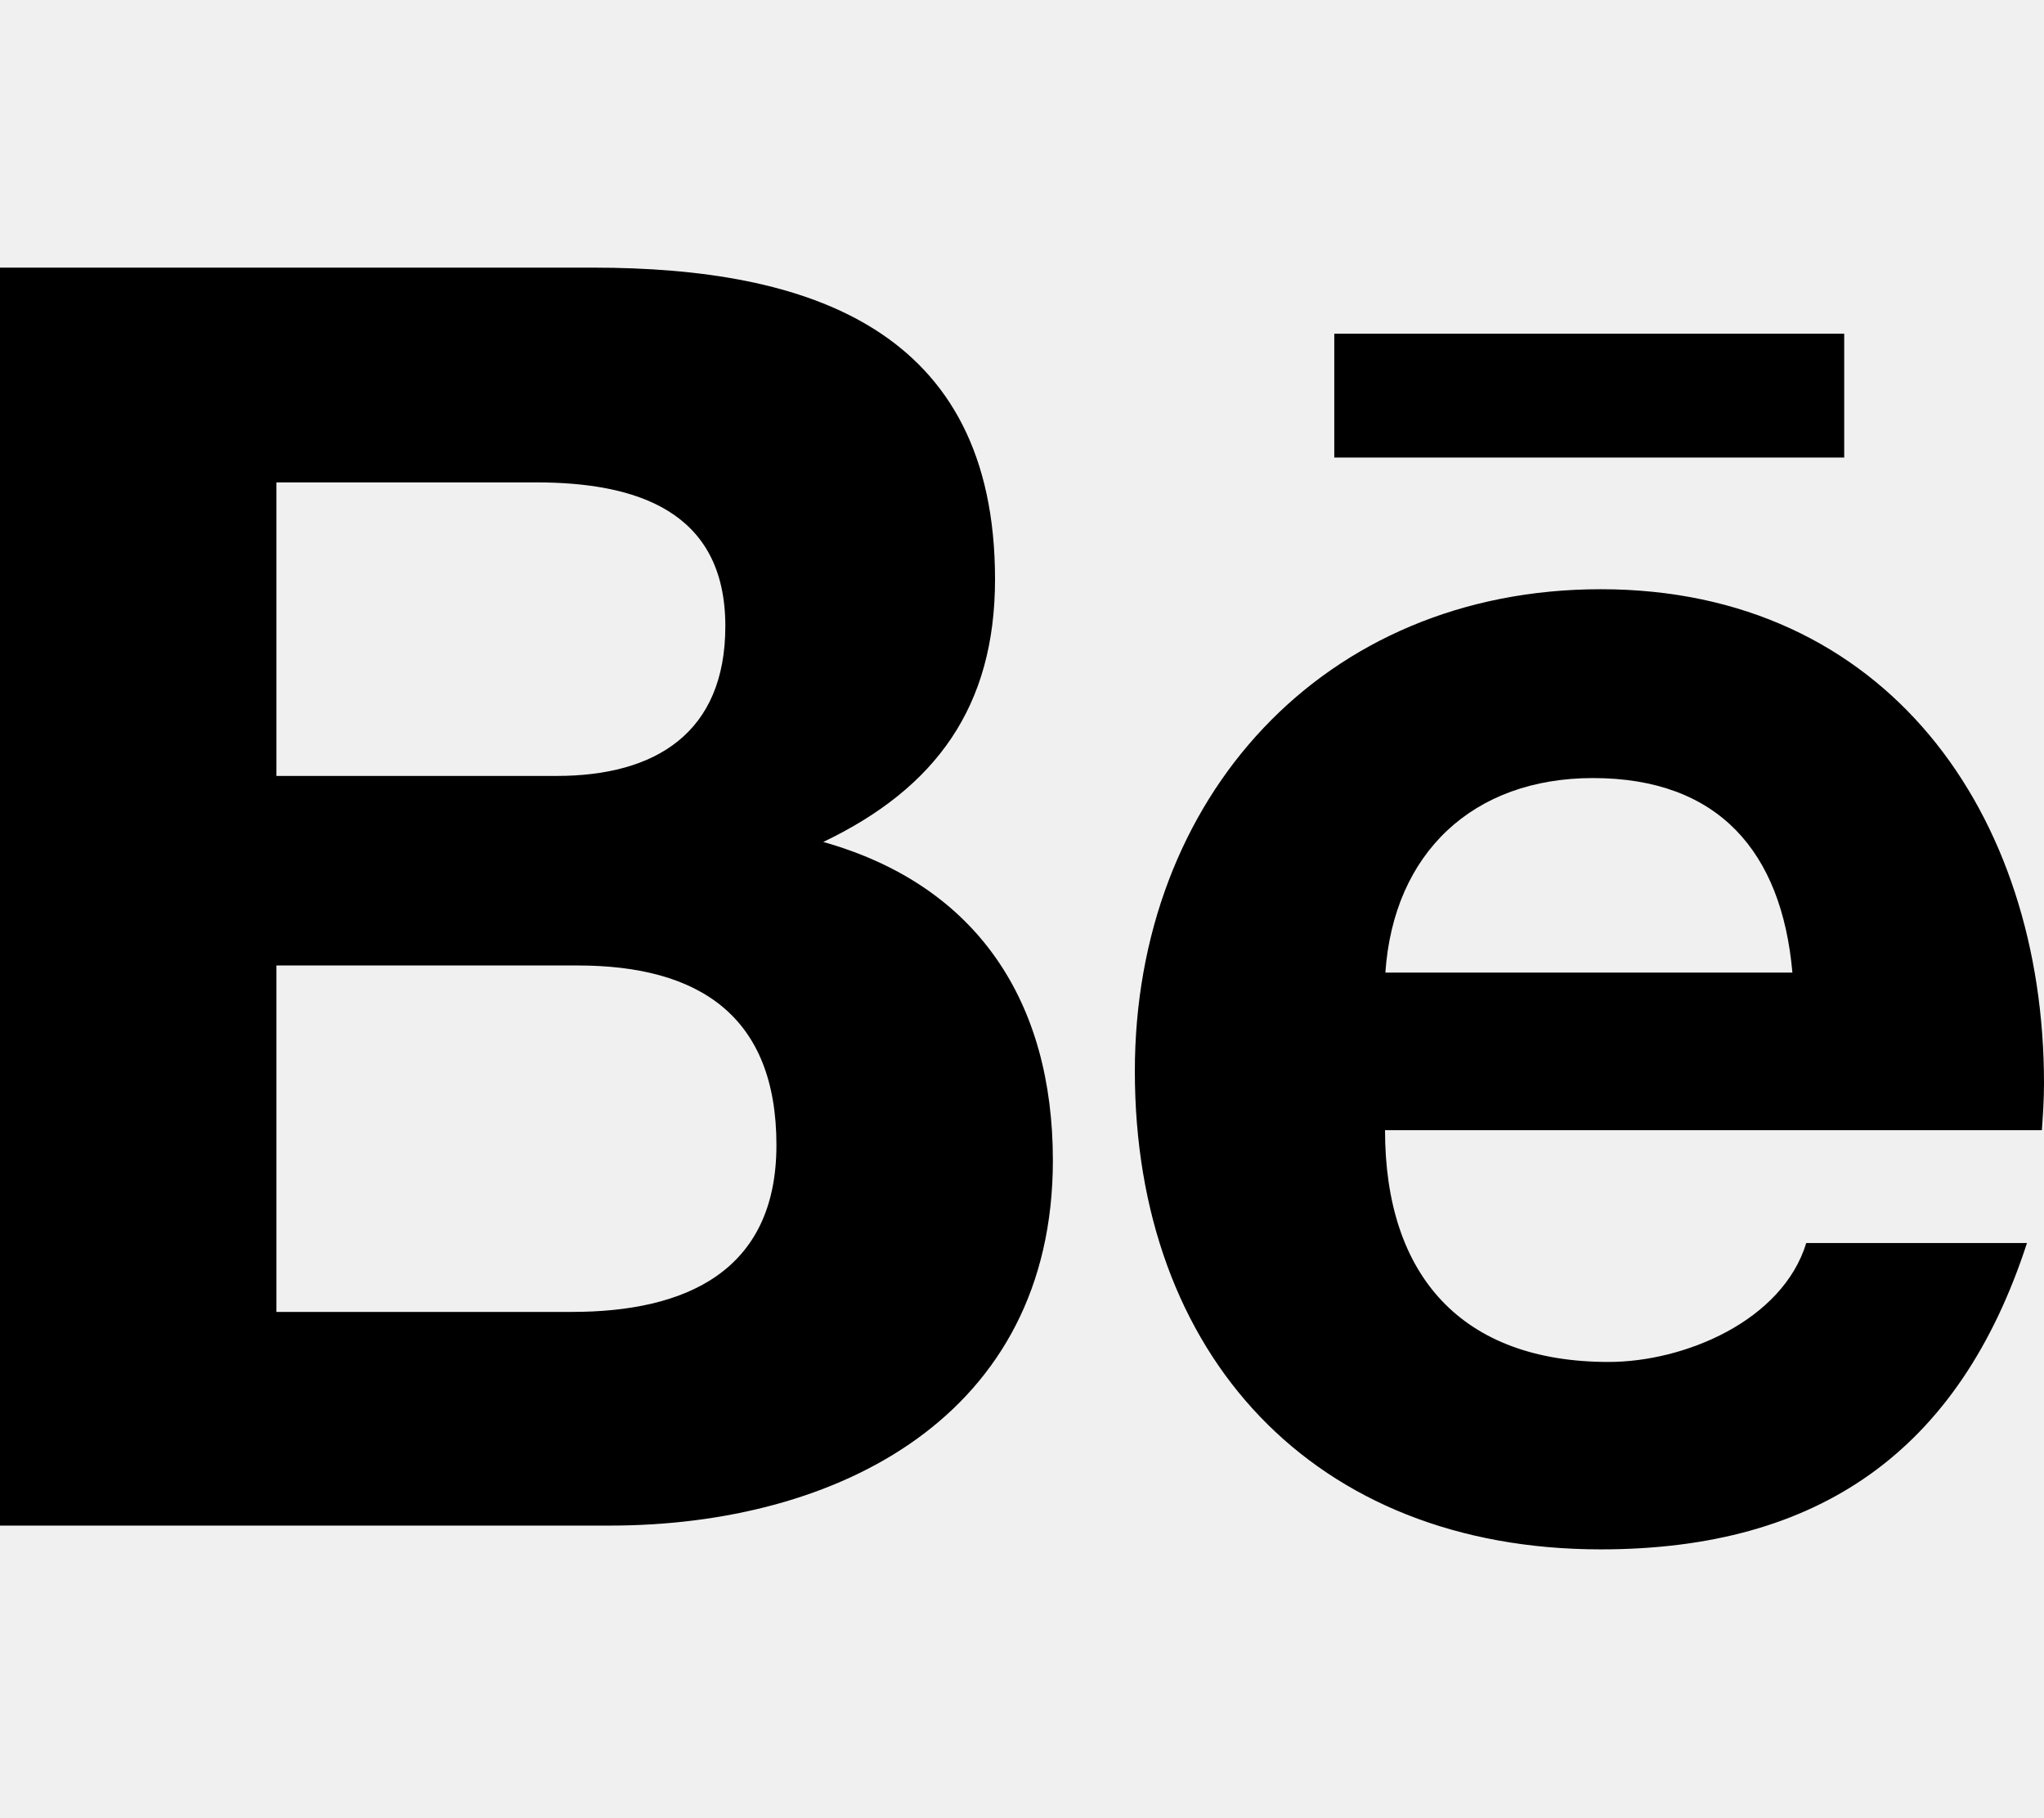
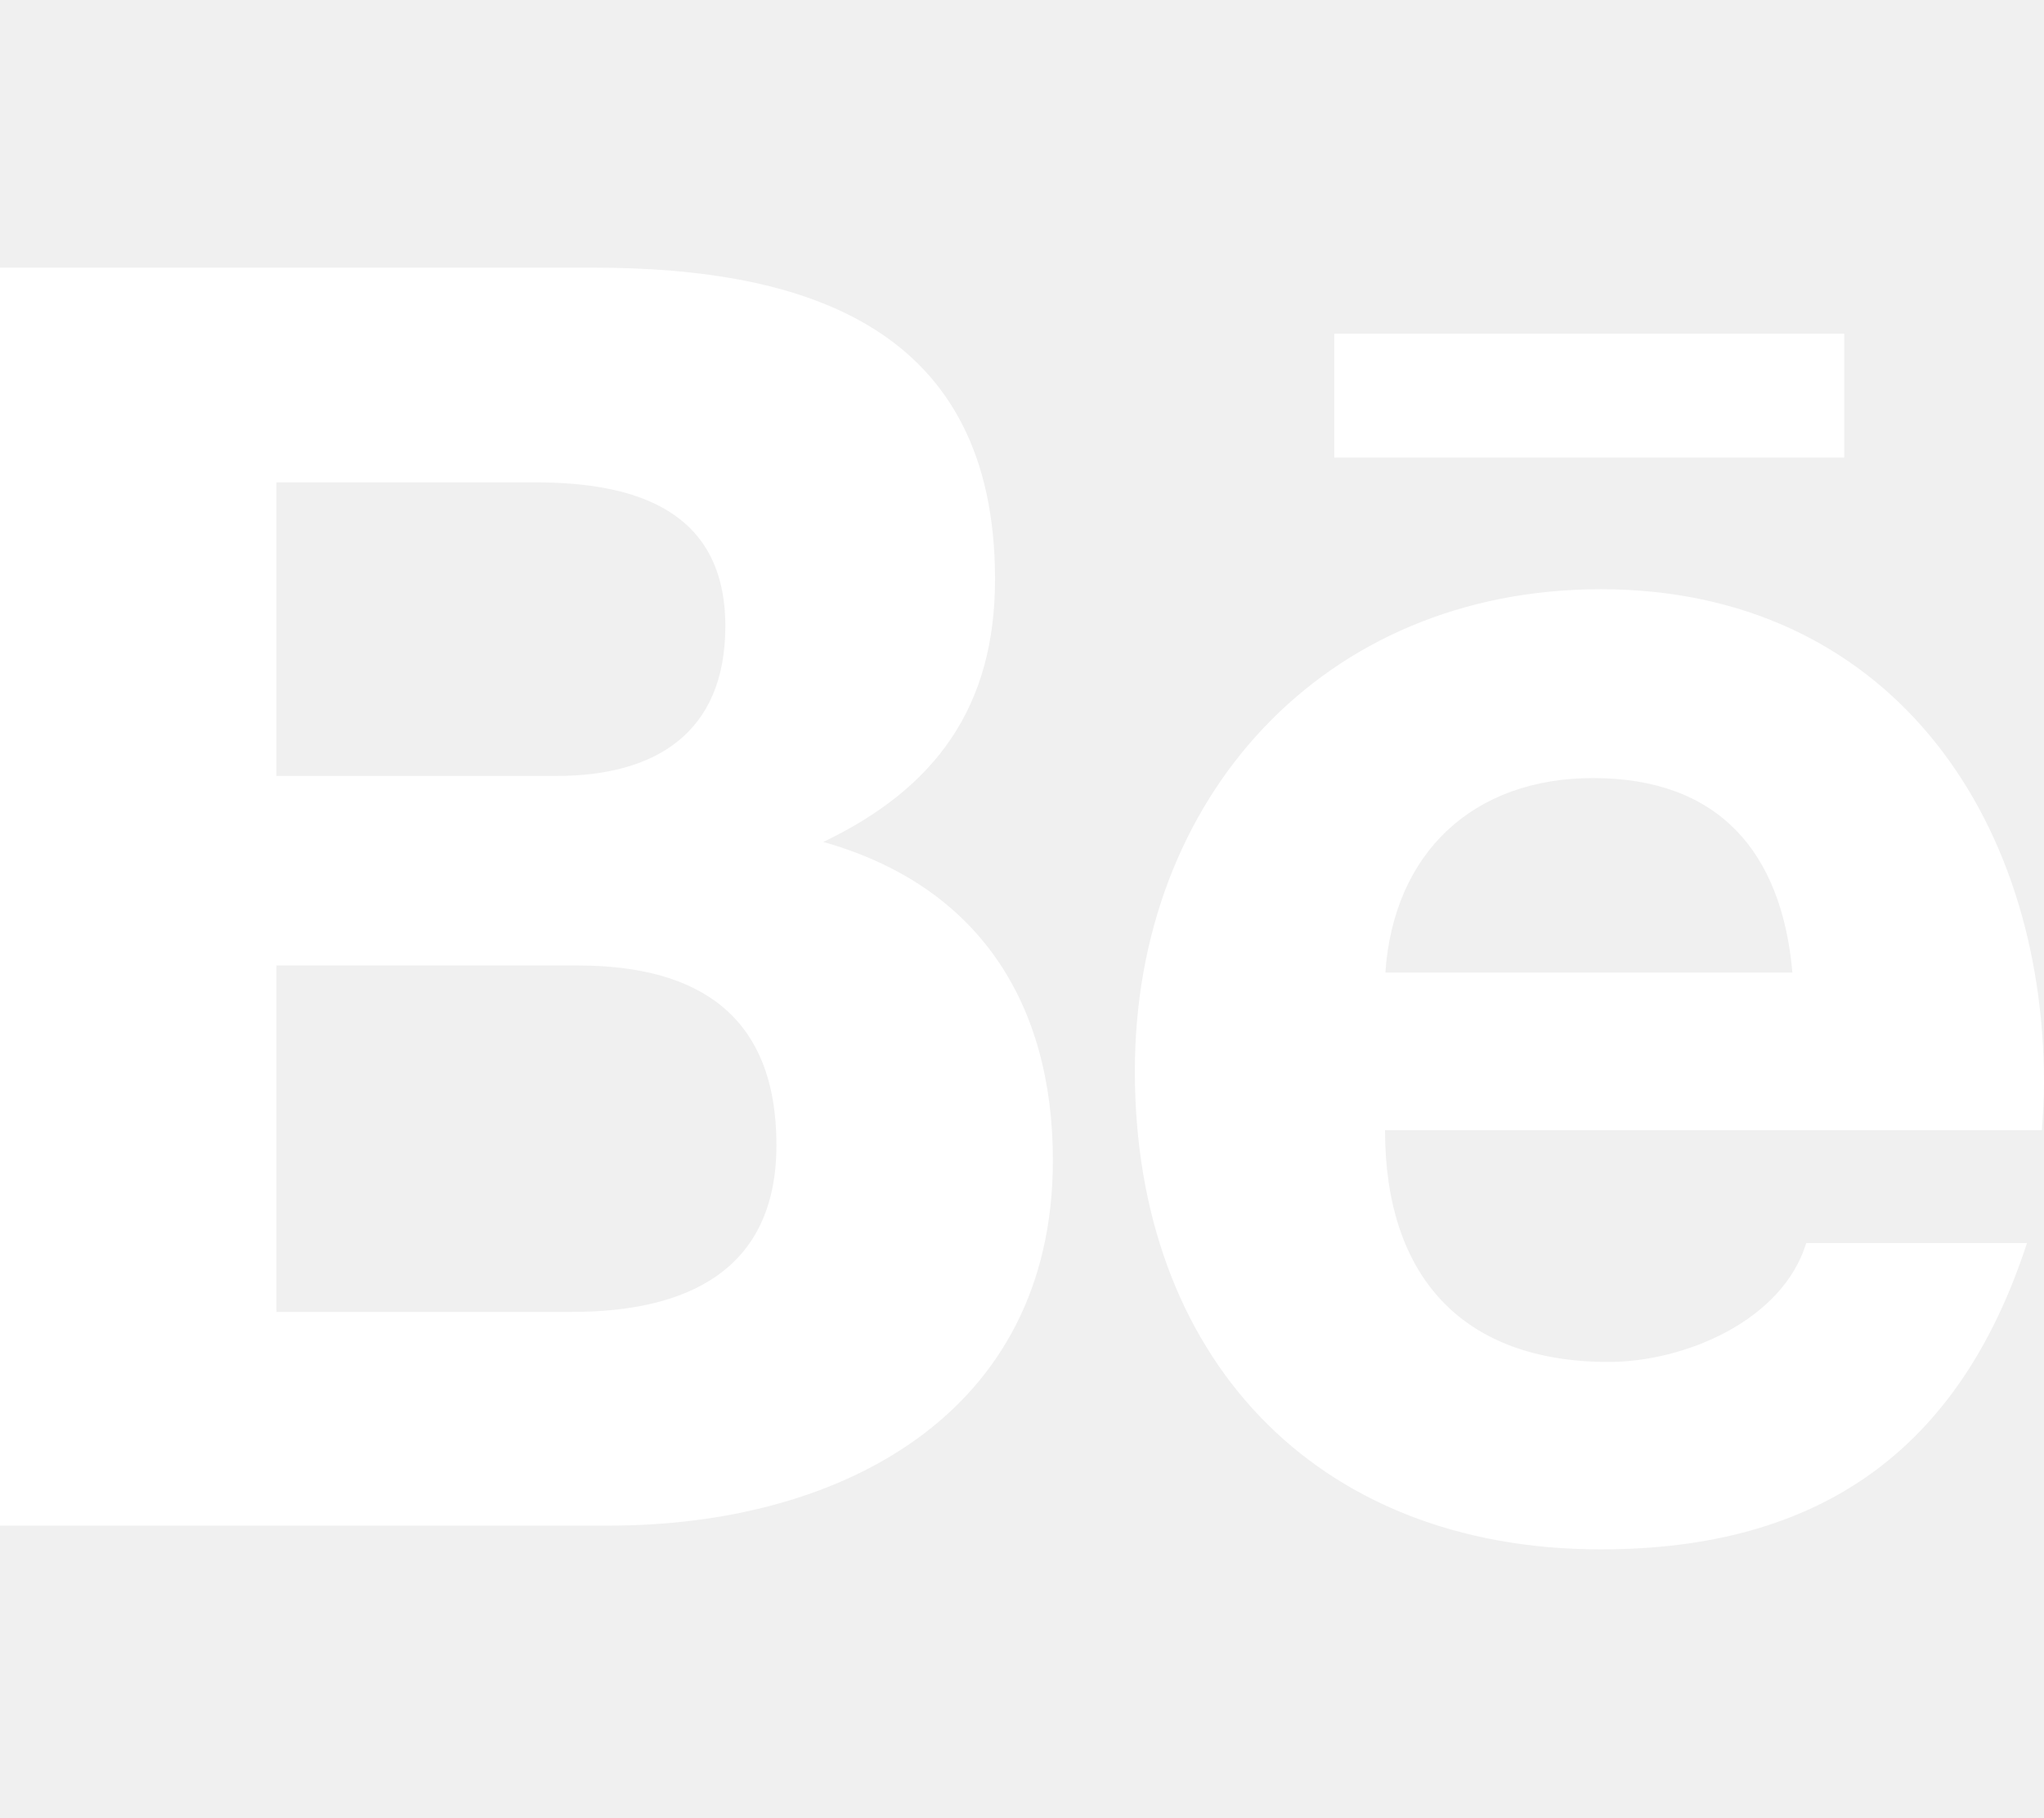
<svg xmlns="http://www.w3.org/2000/svg" aria-hidden="true" focusable="false" data-prefix="fab" data-icon="behance" class="svg-inline--fa fa-behance fa-w-18" role="img" viewBox="0 0 576 512">
-   <path fill="currentColor" d="M232 237.2c31.8-15.2 48.4-38.2 48.4-74 0-70.6-52.6-87.8-113.3-87.8H0v354.4h171.8c64.4 0 124.9-30.9 124.9-102.9 0-44.5-21.1-77.4-64.7-89.7zM77.9 135.9H151c28.1 0 53.4 7.9 53.4 40.5 0 30.1-19.7 42.2-47.5 42.2h-79v-82.7zm83.3 233.7H77.9V272h84.9c34.3 0 56 14.3 56 50.6 0 35.8-25.9 47-57.6 47zm358.5-240.7H376V94h143.7v34.9zM576 305.2c0-75.9-44.4-139.2-124.9-139.2-78.2 0-131.3 58.8-131.3 135.8 0 79.9 50.3 134.7 131.3 134.7 61.3 0 101-27.6 120.1-86.3H509c-6.7 21.9-34.3 33.5-55.7 33.5-41.3 0-63-24.2-63-65.3h185.1c.3-4.2.6-8.7.6-13.2zM390.4 274c2.3-33.7 24.7-54.8 58.5-54.8 35.4 0 53.2 20.8 56.2 54.8H390.4z" />
+   <path fill="#ffffff" d="M232 237.2c31.8-15.2 48.4-38.2 48.4-74 0-70.6-52.6-87.8-113.3-87.8H0v354.4h171.8c64.4 0 124.9-30.9 124.9-102.9 0-44.5-21.1-77.4-64.7-89.7zM77.9 135.9H151c28.1 0 53.4 7.9 53.4 40.5 0 30.1-19.7 42.2-47.5 42.2h-79v-82.7zm83.3 233.7H77.9V272h84.9c34.3 0 56 14.3 56 50.6 0 35.8-25.9 47-57.6 47zm358.5-240.7H376V94h143.7v34.9zM576 305.2c0-75.9-44.4-139.2-124.9-139.2-78.2 0-131.3 58.8-131.3 135.8 0 79.9 50.3 134.7 131.3 134.7 61.3 0 101-27.6 120.1-86.3H509c-6.7 21.9-34.3 33.5-55.7 33.5-41.3 0-63-24.2-63-65.3h185.1c.3-4.2.6-8.7.6-13.2zM390.4 274c2.3-33.7 24.7-54.8 58.5-54.8 35.4 0 53.2 20.8 56.2 54.8H390.4z" />
</svg>
